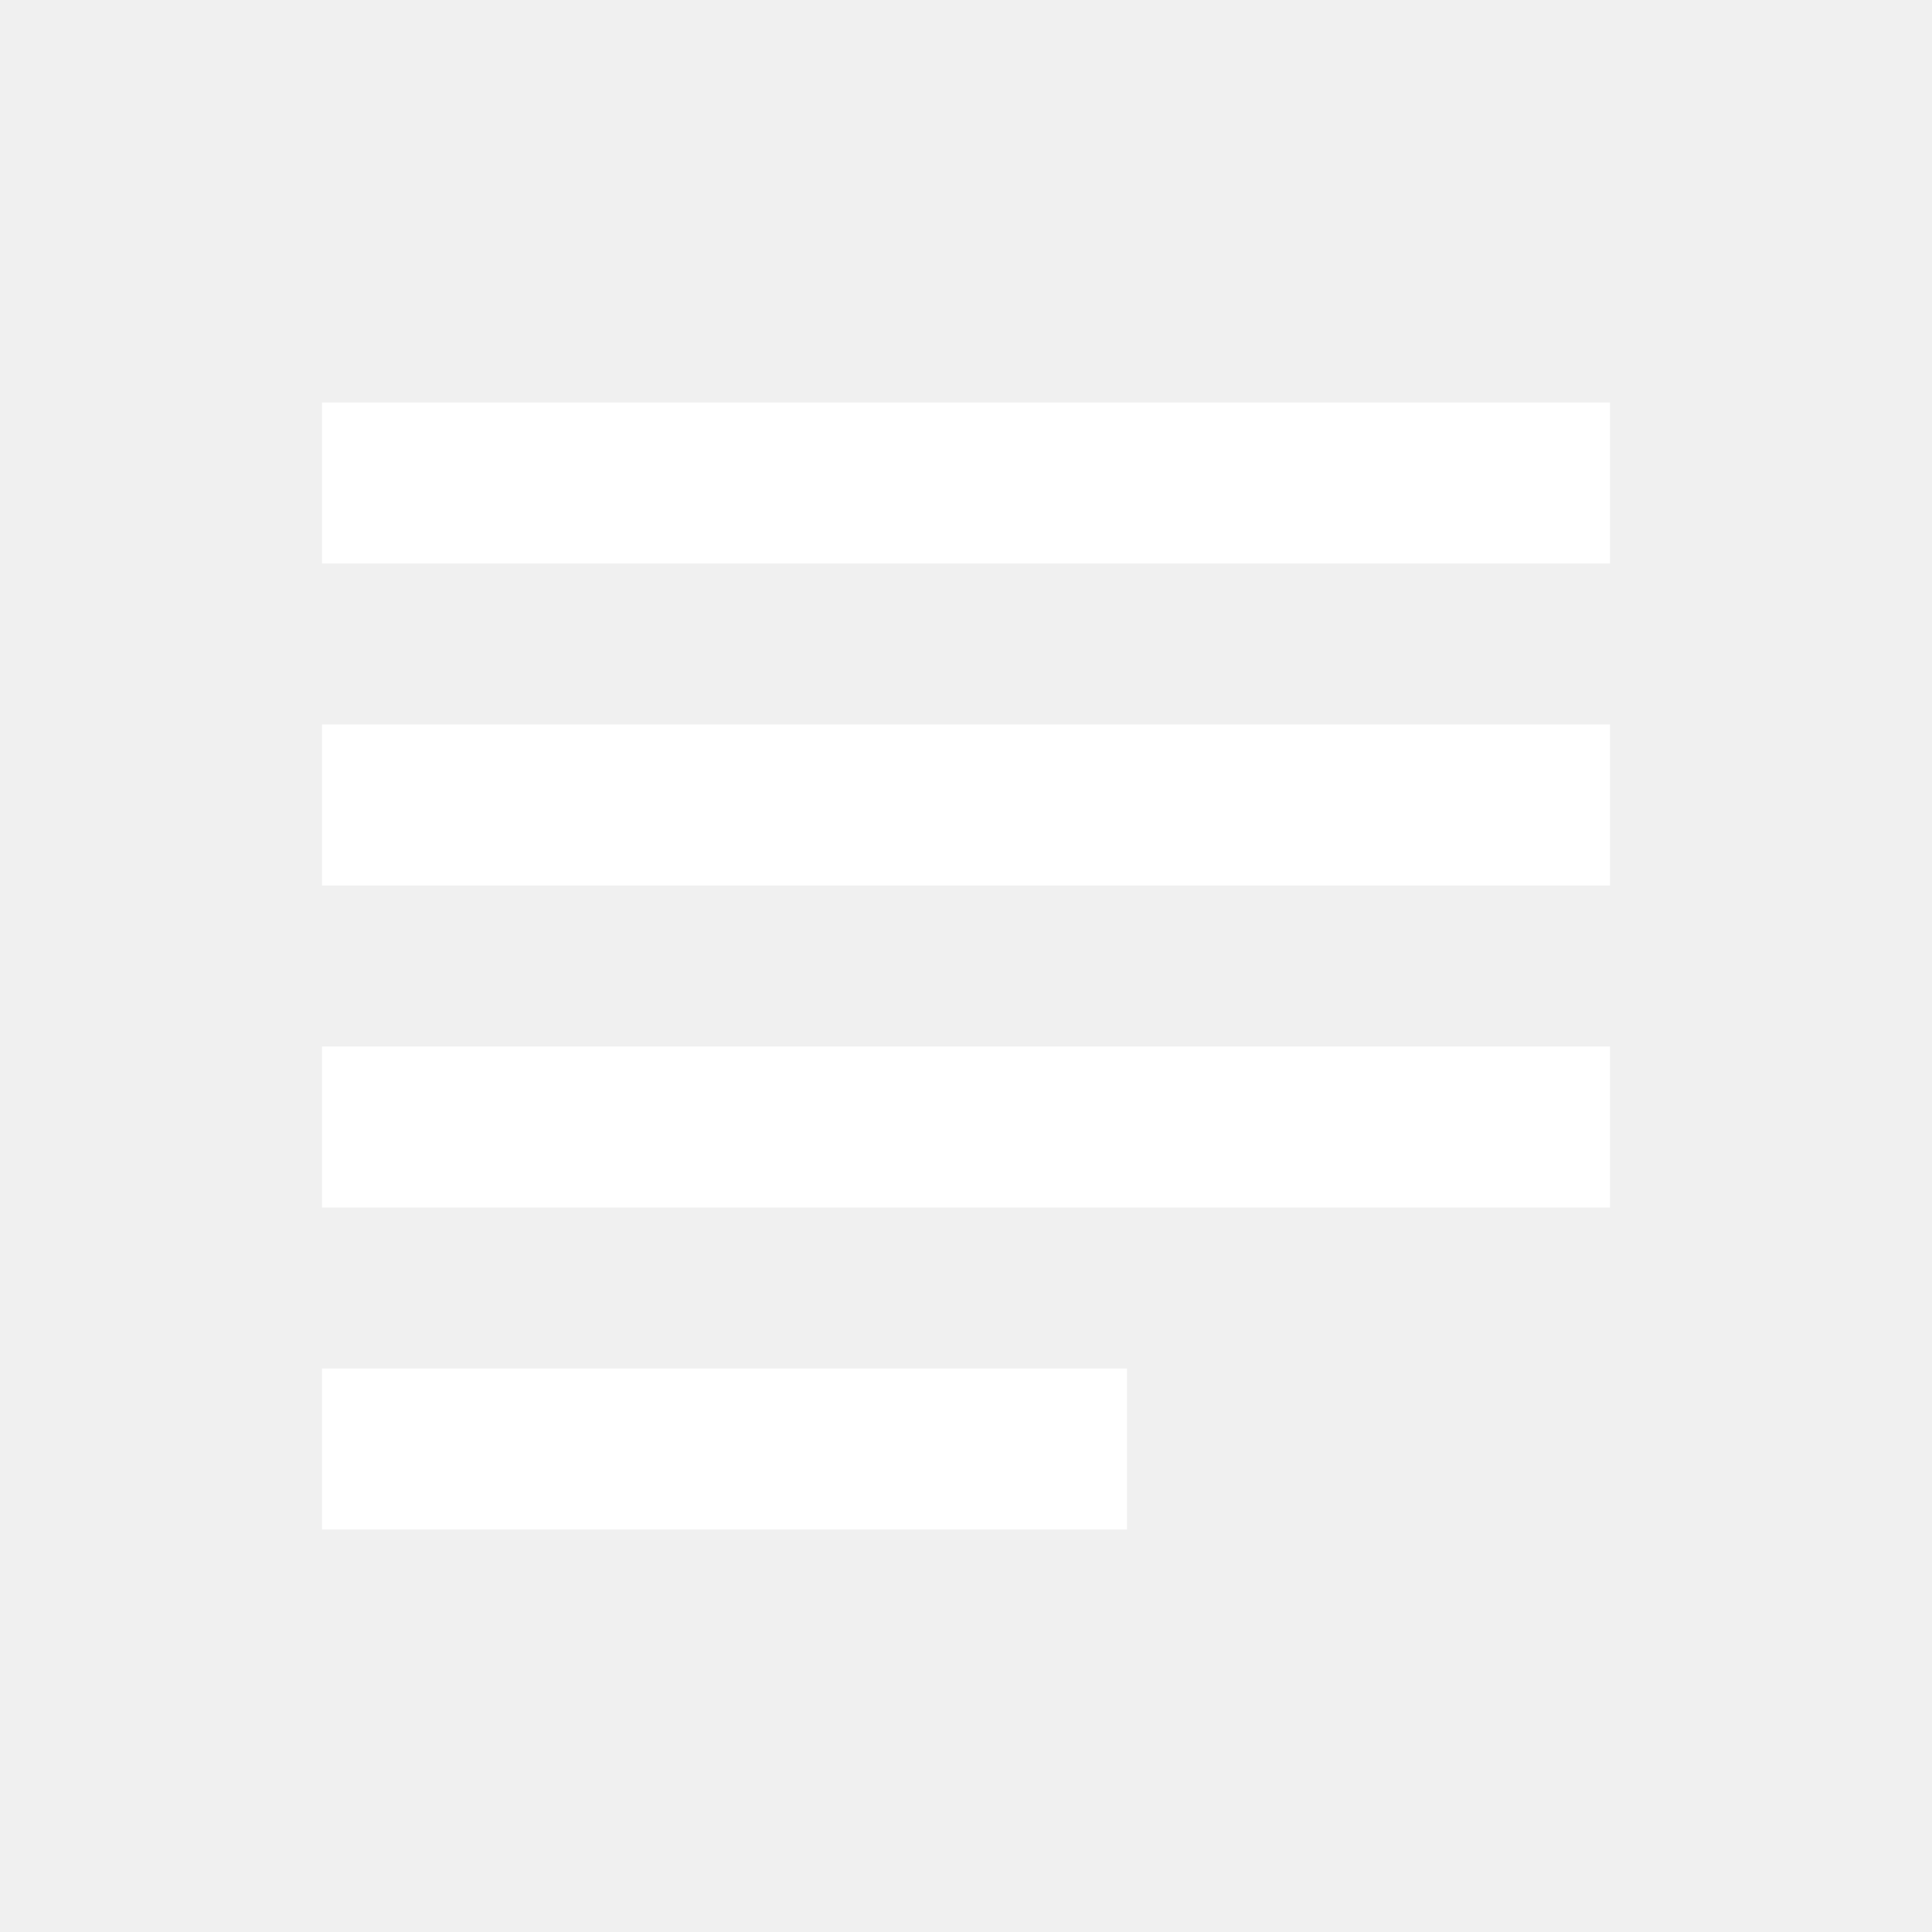
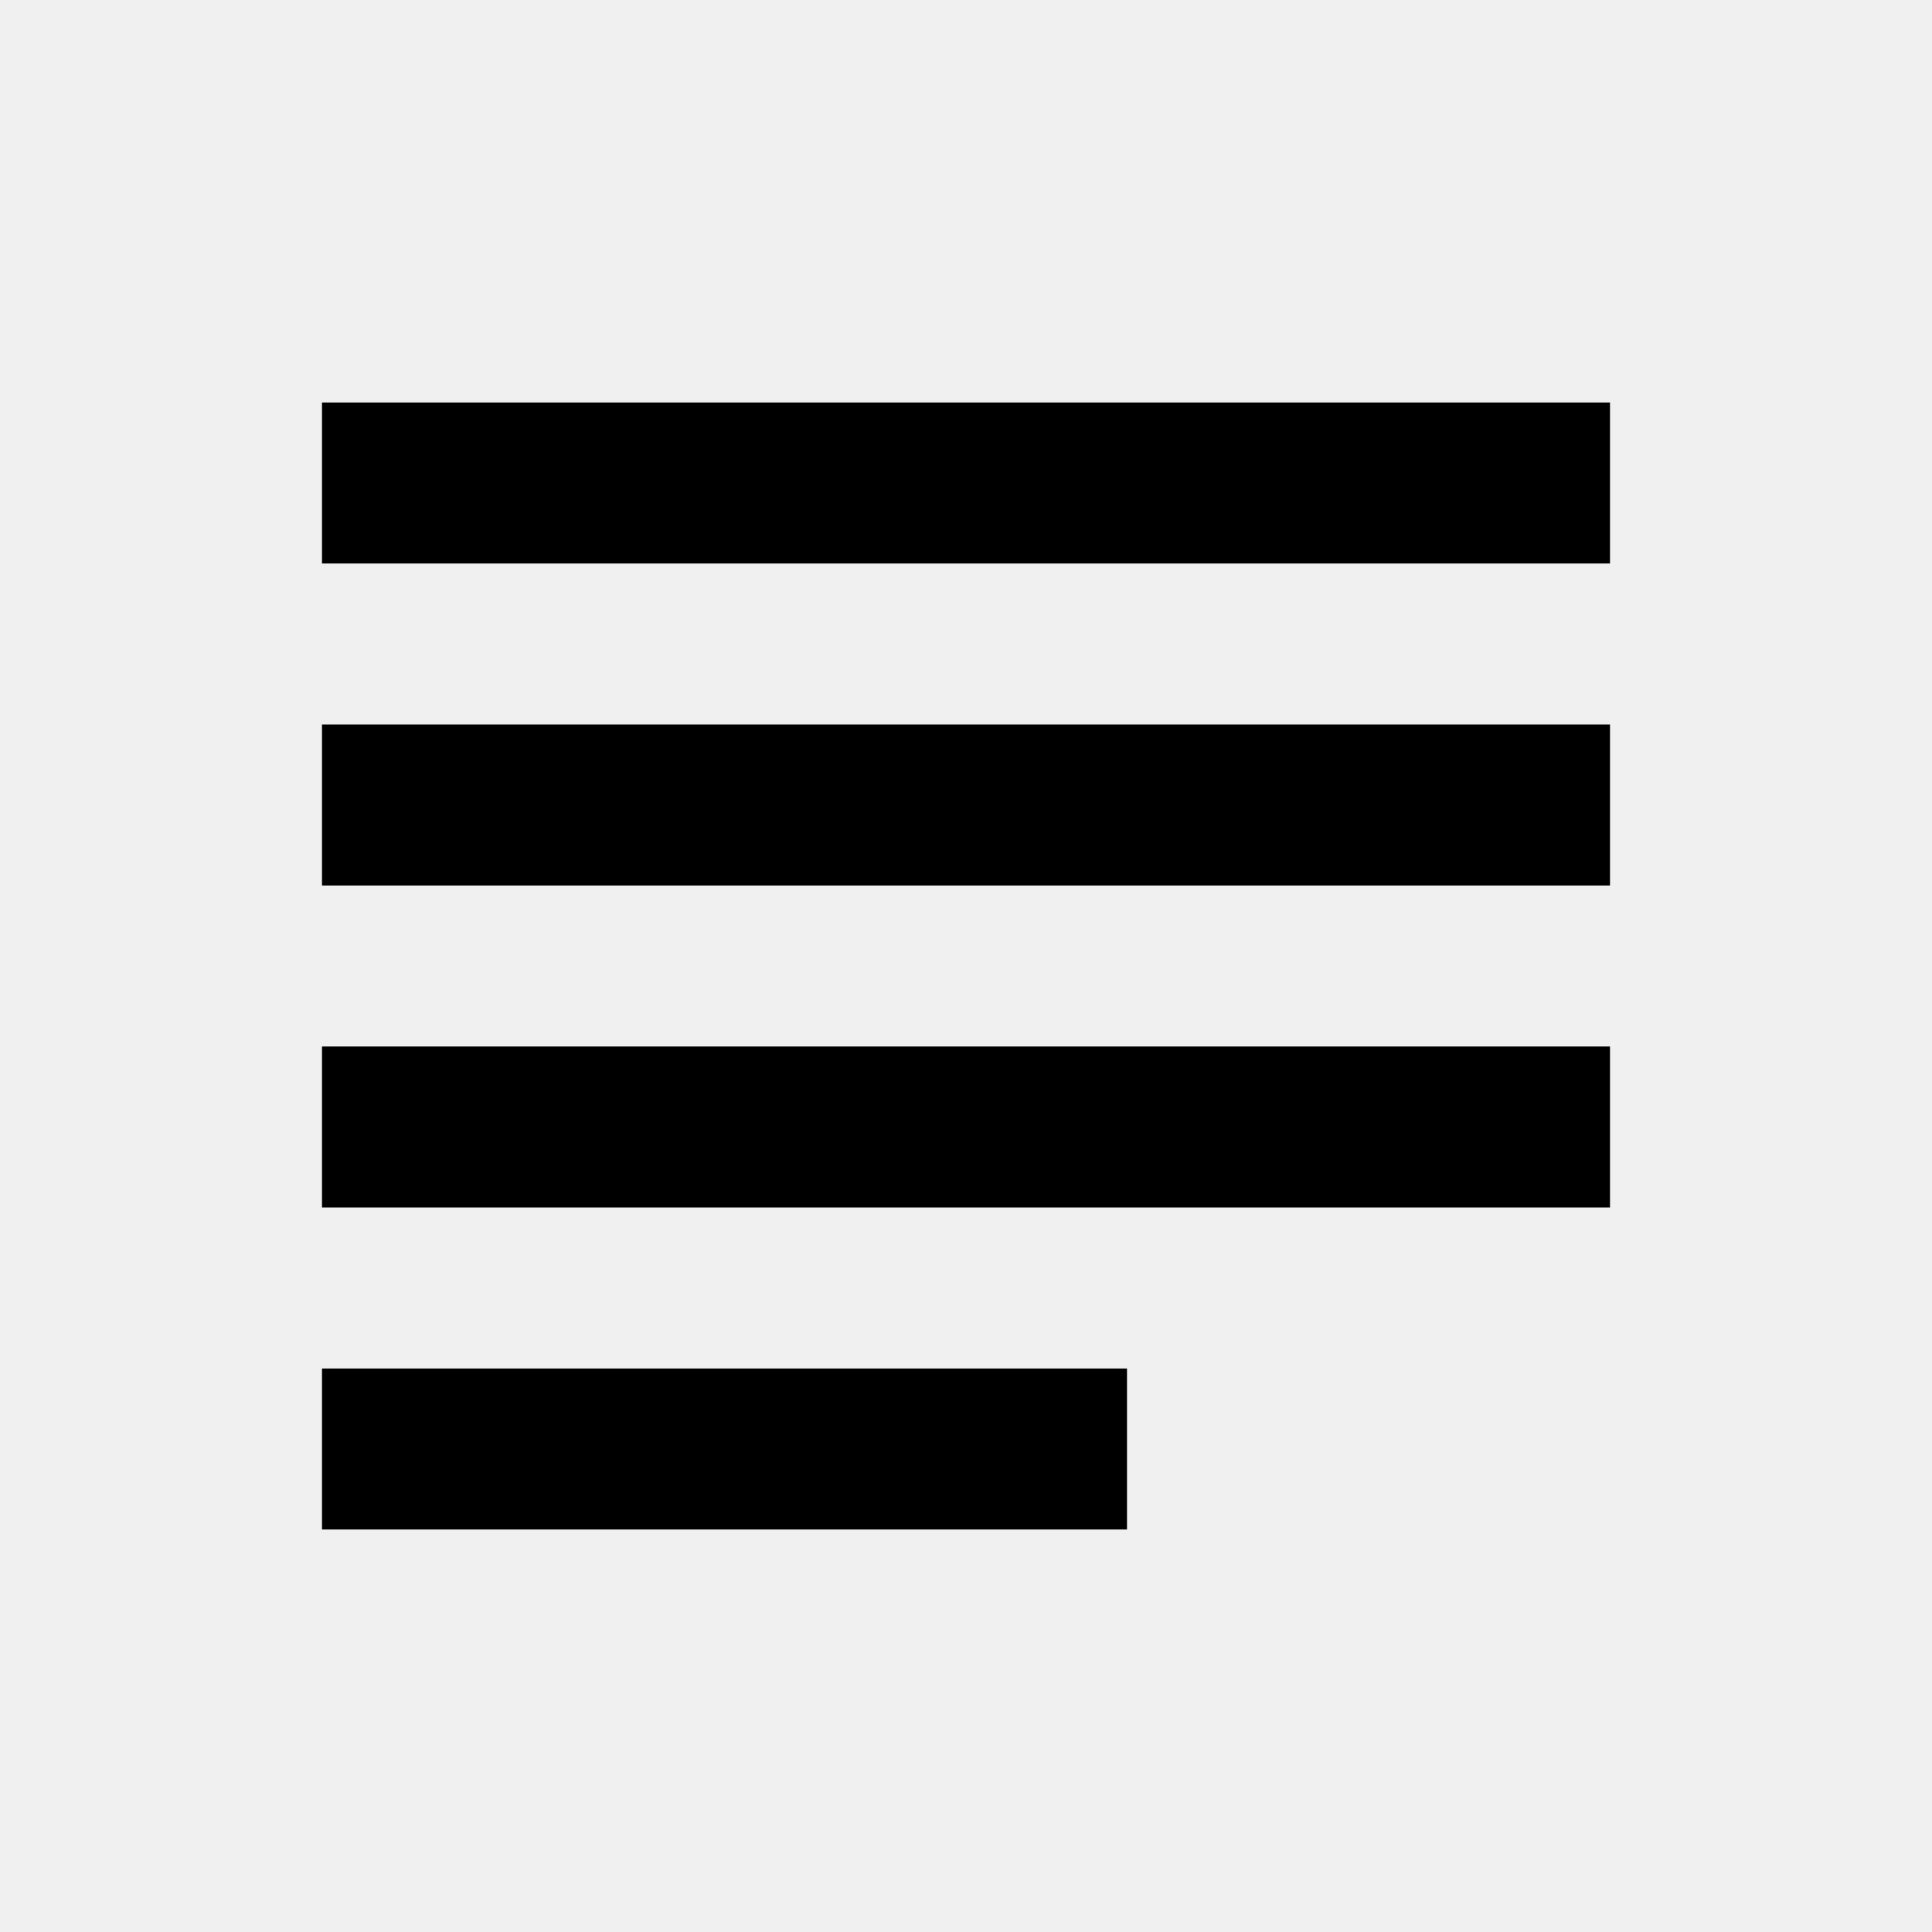
- <svg xmlns="http://www.w3.org/2000/svg" viewBox="0 0 24 24" fill="white" width="18px" height="18px">
+ <svg xmlns="http://www.w3.org/2000/svg" viewBox="0 0 24 24" fill="currentColor" width="18px" height="18px">
  <path d="M0 0h24v24H0z" fill="none" />
  <path d="M14 17H4v2h10v-2zm6-8H4v2h16V9zM4 15h16v-2H4v2zM4 5v2h16V5H4z" />
</svg>
